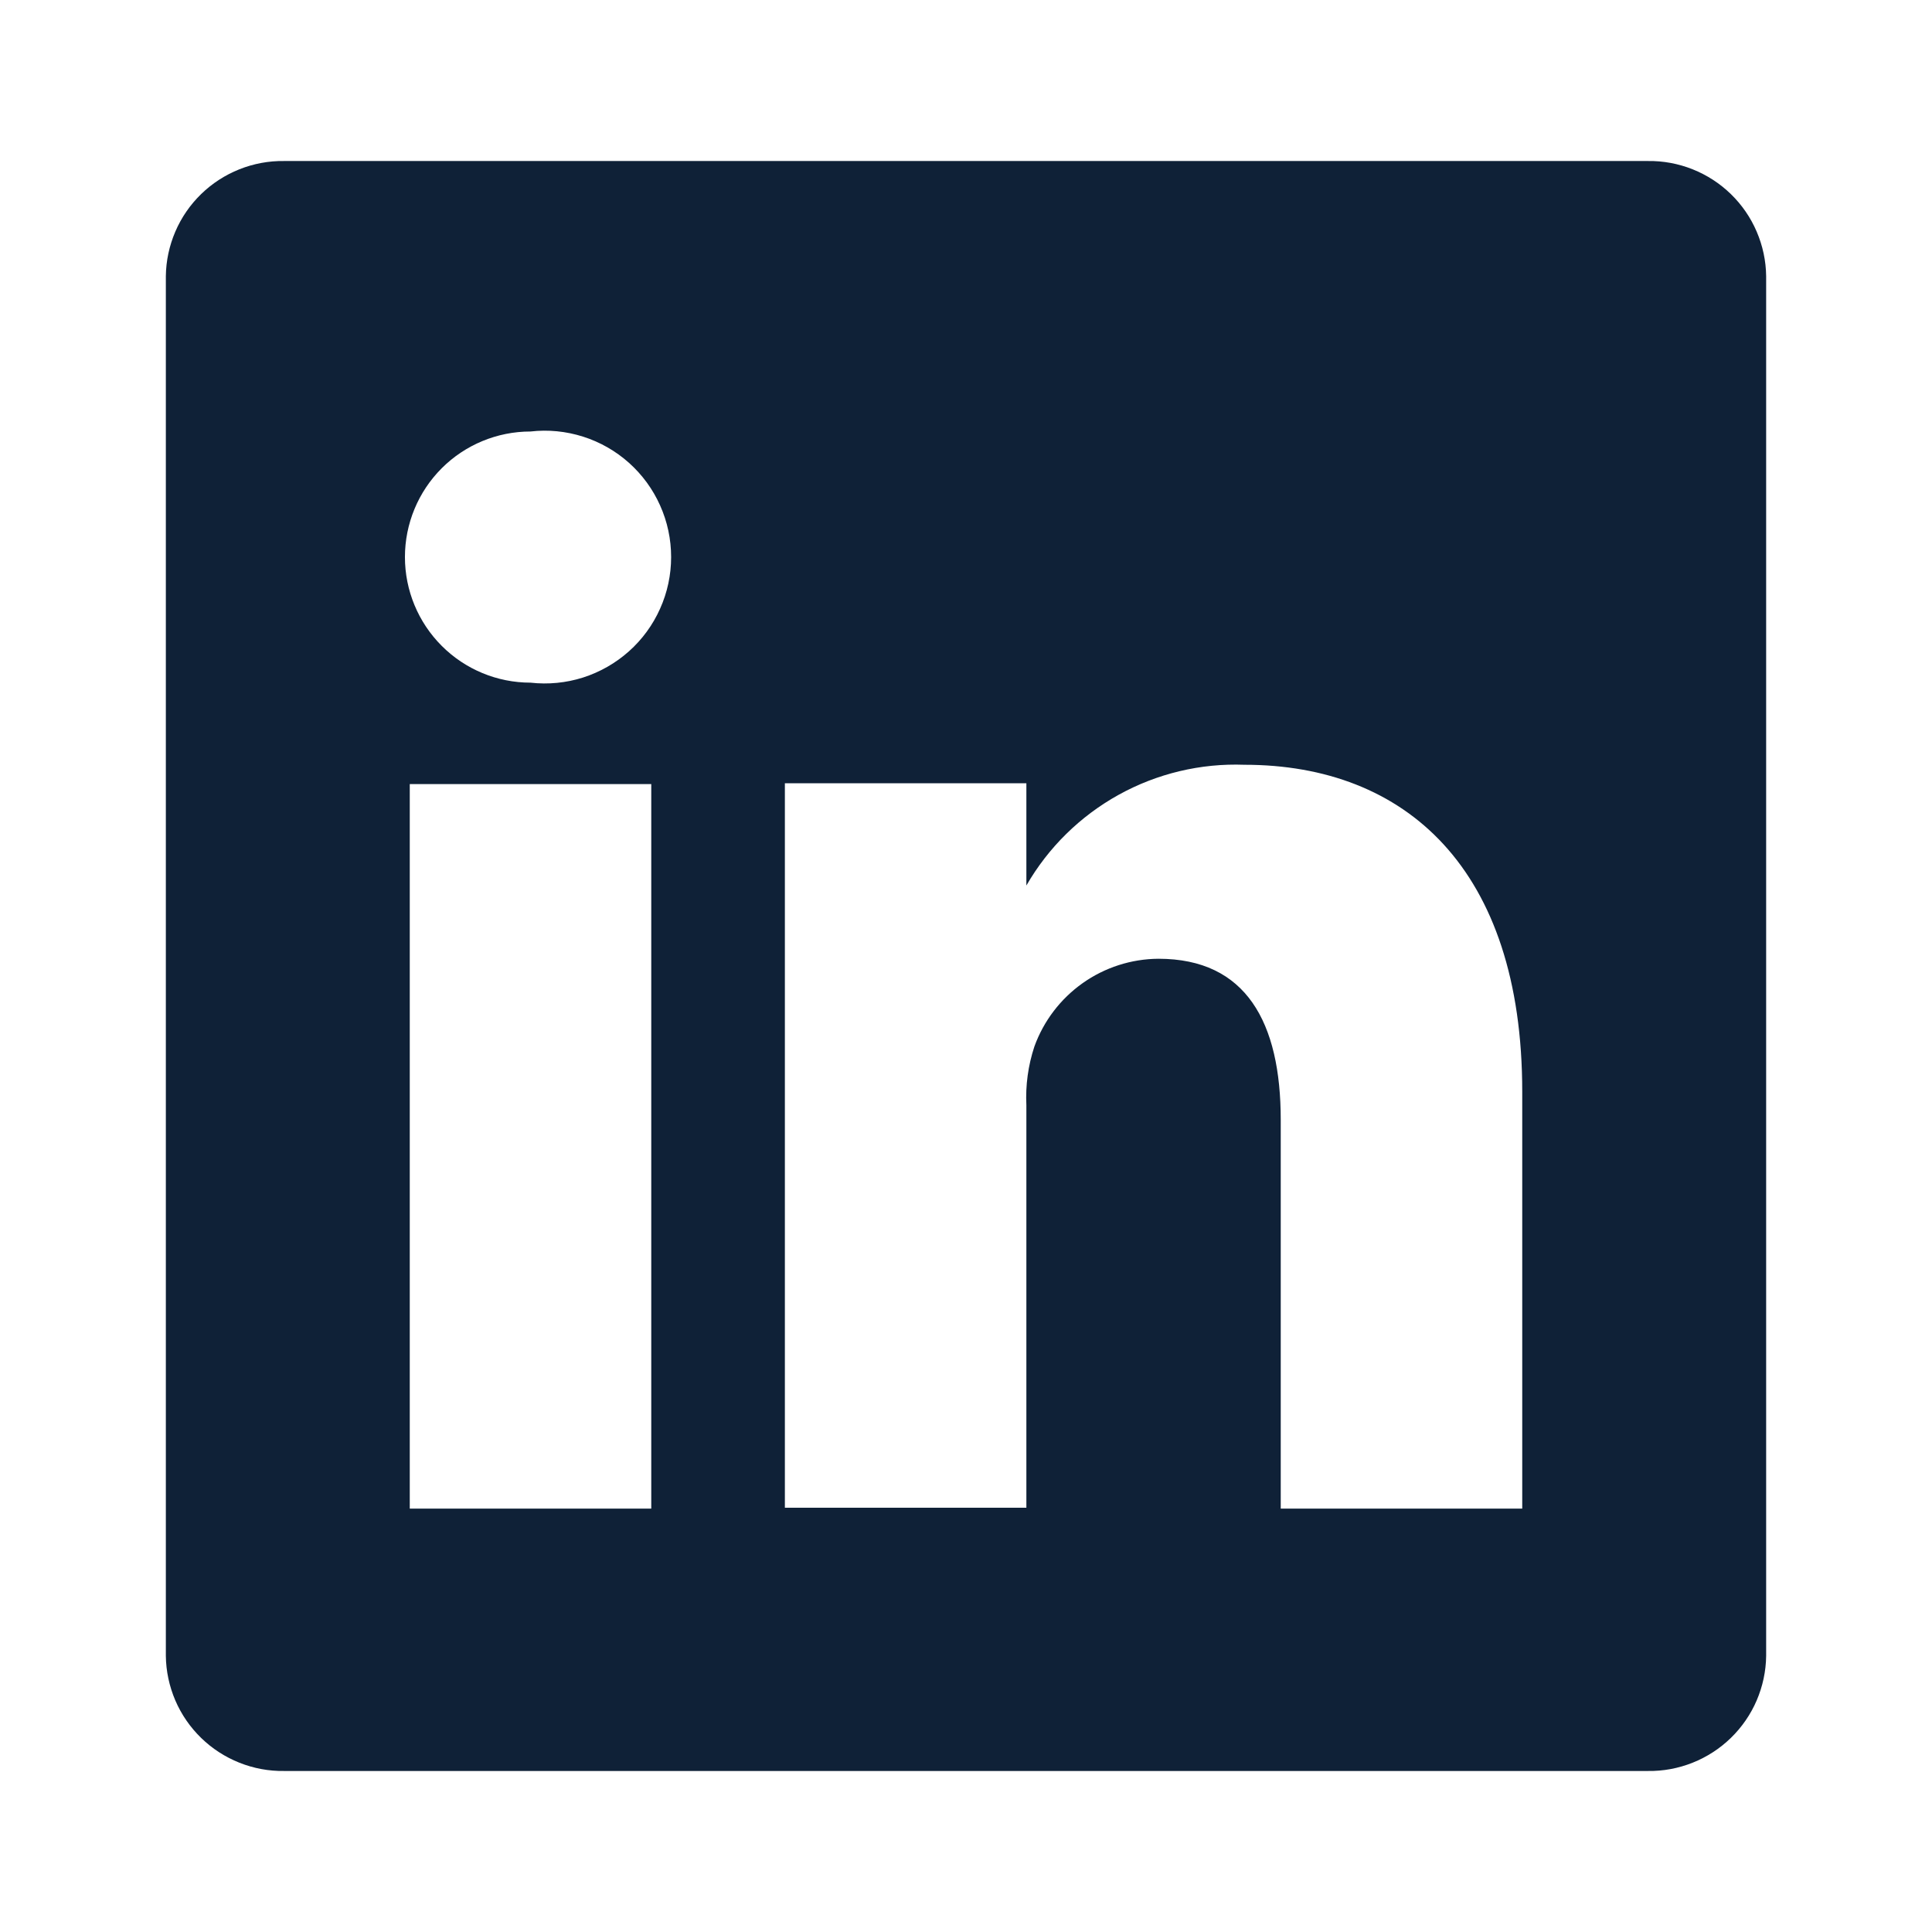
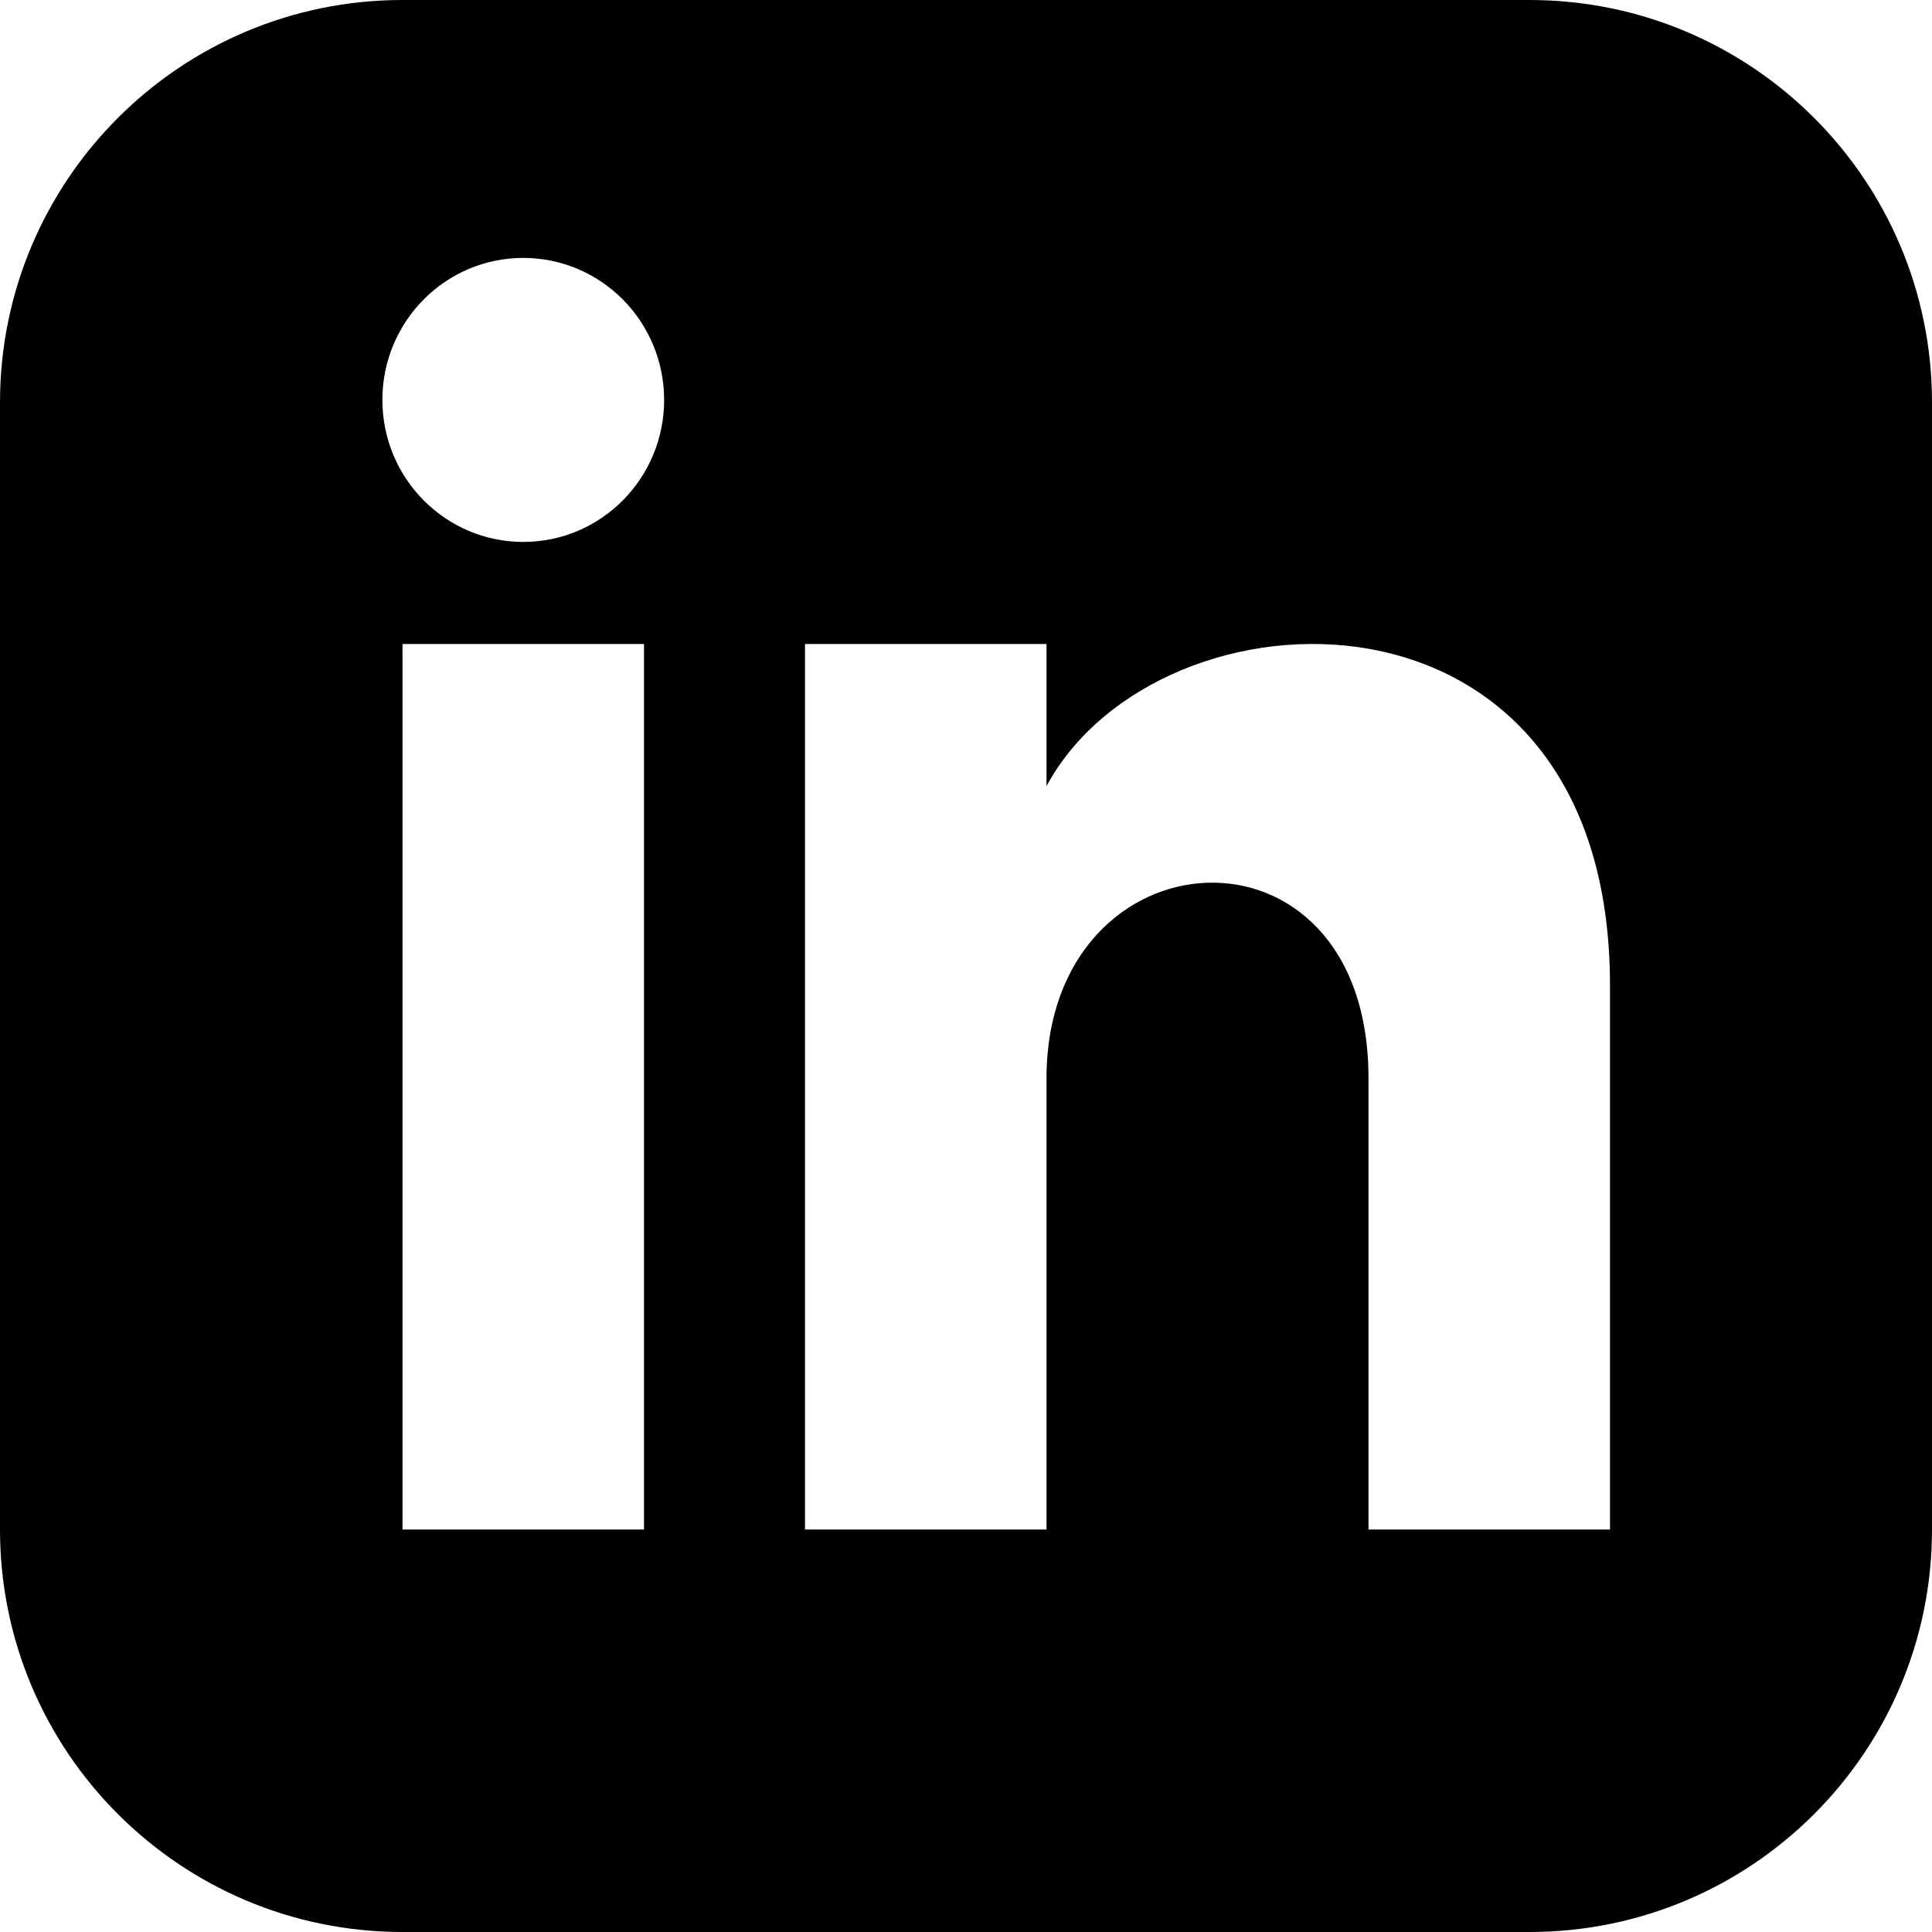
- <svg xmlns="http://www.w3.org/2000/svg" width="32" height="32" viewBox="0 0 32 32" fill="none">
-   <path d="M27.293 2.667H4.707C4.453 2.663 4.201 2.71 3.965 2.804C3.729 2.898 3.514 3.037 3.332 3.214C3.15 3.391 3.004 3.602 2.904 3.836C2.804 4.069 2.75 4.319 2.747 4.573V27.427C2.75 27.681 2.804 27.931 2.904 28.165C3.004 28.398 3.15 28.609 3.332 28.786C3.514 28.963 3.729 29.102 3.965 29.196C4.201 29.29 4.453 29.337 4.707 29.333H27.293C27.547 29.337 27.799 29.29 28.035 29.196C28.271 29.102 28.486 28.963 28.668 28.786C28.85 28.609 28.996 28.398 29.096 28.165C29.196 27.931 29.25 27.681 29.253 27.427V4.573C29.25 4.319 29.196 4.069 29.096 3.836C28.996 3.602 28.85 3.391 28.668 3.214C28.486 3.037 28.271 2.898 28.035 2.804C27.799 2.71 27.547 2.663 27.293 2.667ZM10.787 24.987H6.787V12.987H10.787V24.987ZM8.787 11.307C8.235 11.307 7.706 11.088 7.316 10.697C6.926 10.307 6.707 9.778 6.707 9.227C6.707 8.675 6.926 8.146 7.316 7.756C7.706 7.366 8.235 7.147 8.787 7.147C9.08 7.113 9.376 7.143 9.657 7.232C9.938 7.321 10.197 7.469 10.417 7.665C10.637 7.862 10.813 8.102 10.933 8.371C11.054 8.64 11.116 8.932 11.116 9.227C11.116 9.521 11.054 9.813 10.933 10.082C10.813 10.351 10.637 10.592 10.417 10.788C10.197 10.984 9.938 11.132 9.657 11.222C9.376 11.311 9.08 11.34 8.787 11.307ZM25.213 24.987H21.213V18.547C21.213 16.933 20.64 15.88 19.187 15.88C18.737 15.883 18.299 16.024 17.932 16.284C17.565 16.544 17.286 16.91 17.133 17.333C17.029 17.647 16.984 17.977 17 18.307V24.973H13C13 24.973 13 14.067 13 12.973H17V14.667C17.363 14.036 17.892 13.517 18.529 13.164C19.165 12.812 19.886 12.64 20.613 12.667C23.28 12.667 25.213 14.387 25.213 18.08V24.987Z" fill="#0F2137" />
+ <svg xmlns="http://www.w3.org/2000/svg" width="24" height="24" viewBox="0 0 24 24">
+   <path d="M19 0h-14c-2.761 0-5 2.239-5 5v14c0 2.761 2.239 5 5 5h14c2.762 0 5-2.239 5-5v-14c0-2.761-2.238-5-5-5zm-11 19h-3v-11h3v11zm-1.5-12.268c-.966 0-1.75-.79-1.75-1.764s.784-1.764 1.75-1.764 1.75.79 1.75 1.764-.783 1.764-1.75 1.764zm13.5 12.268h-3v-5.604c0-3.368-4-3.113-4 0v5.604h-3v-11h3v1.765c1.396-2.586 7-2.777 7 2.476v6.759z" />
</svg>
